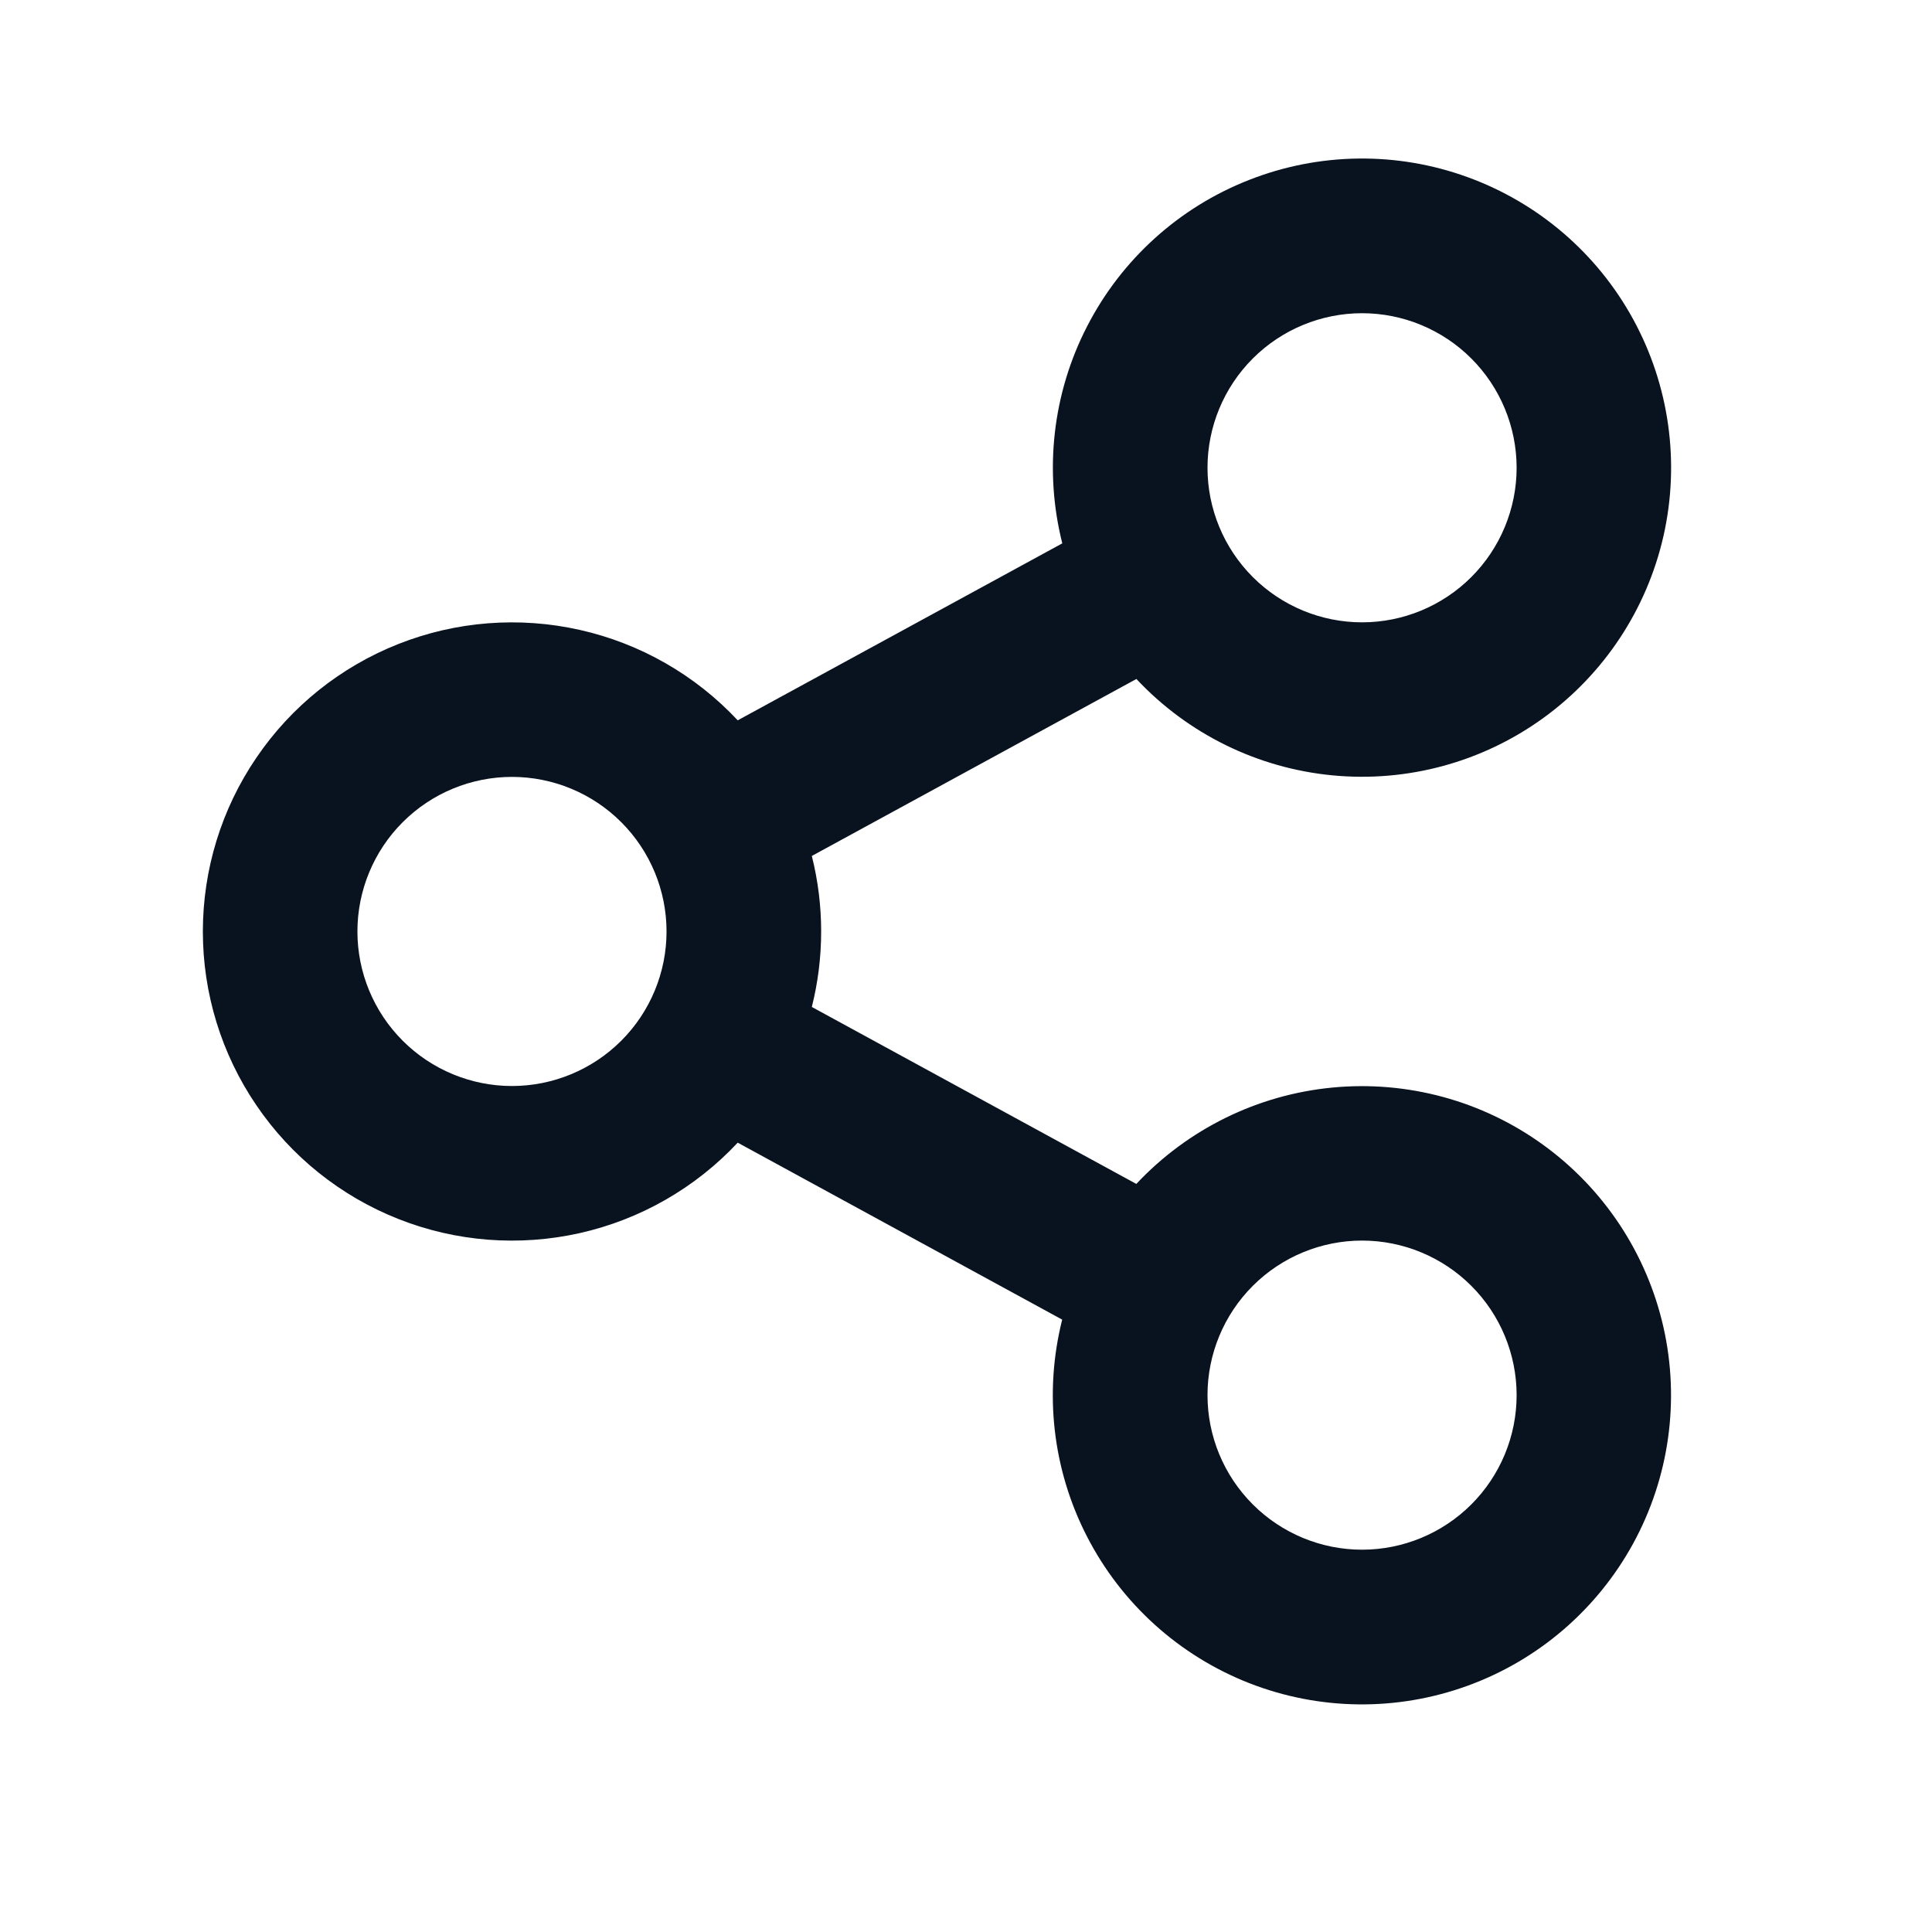
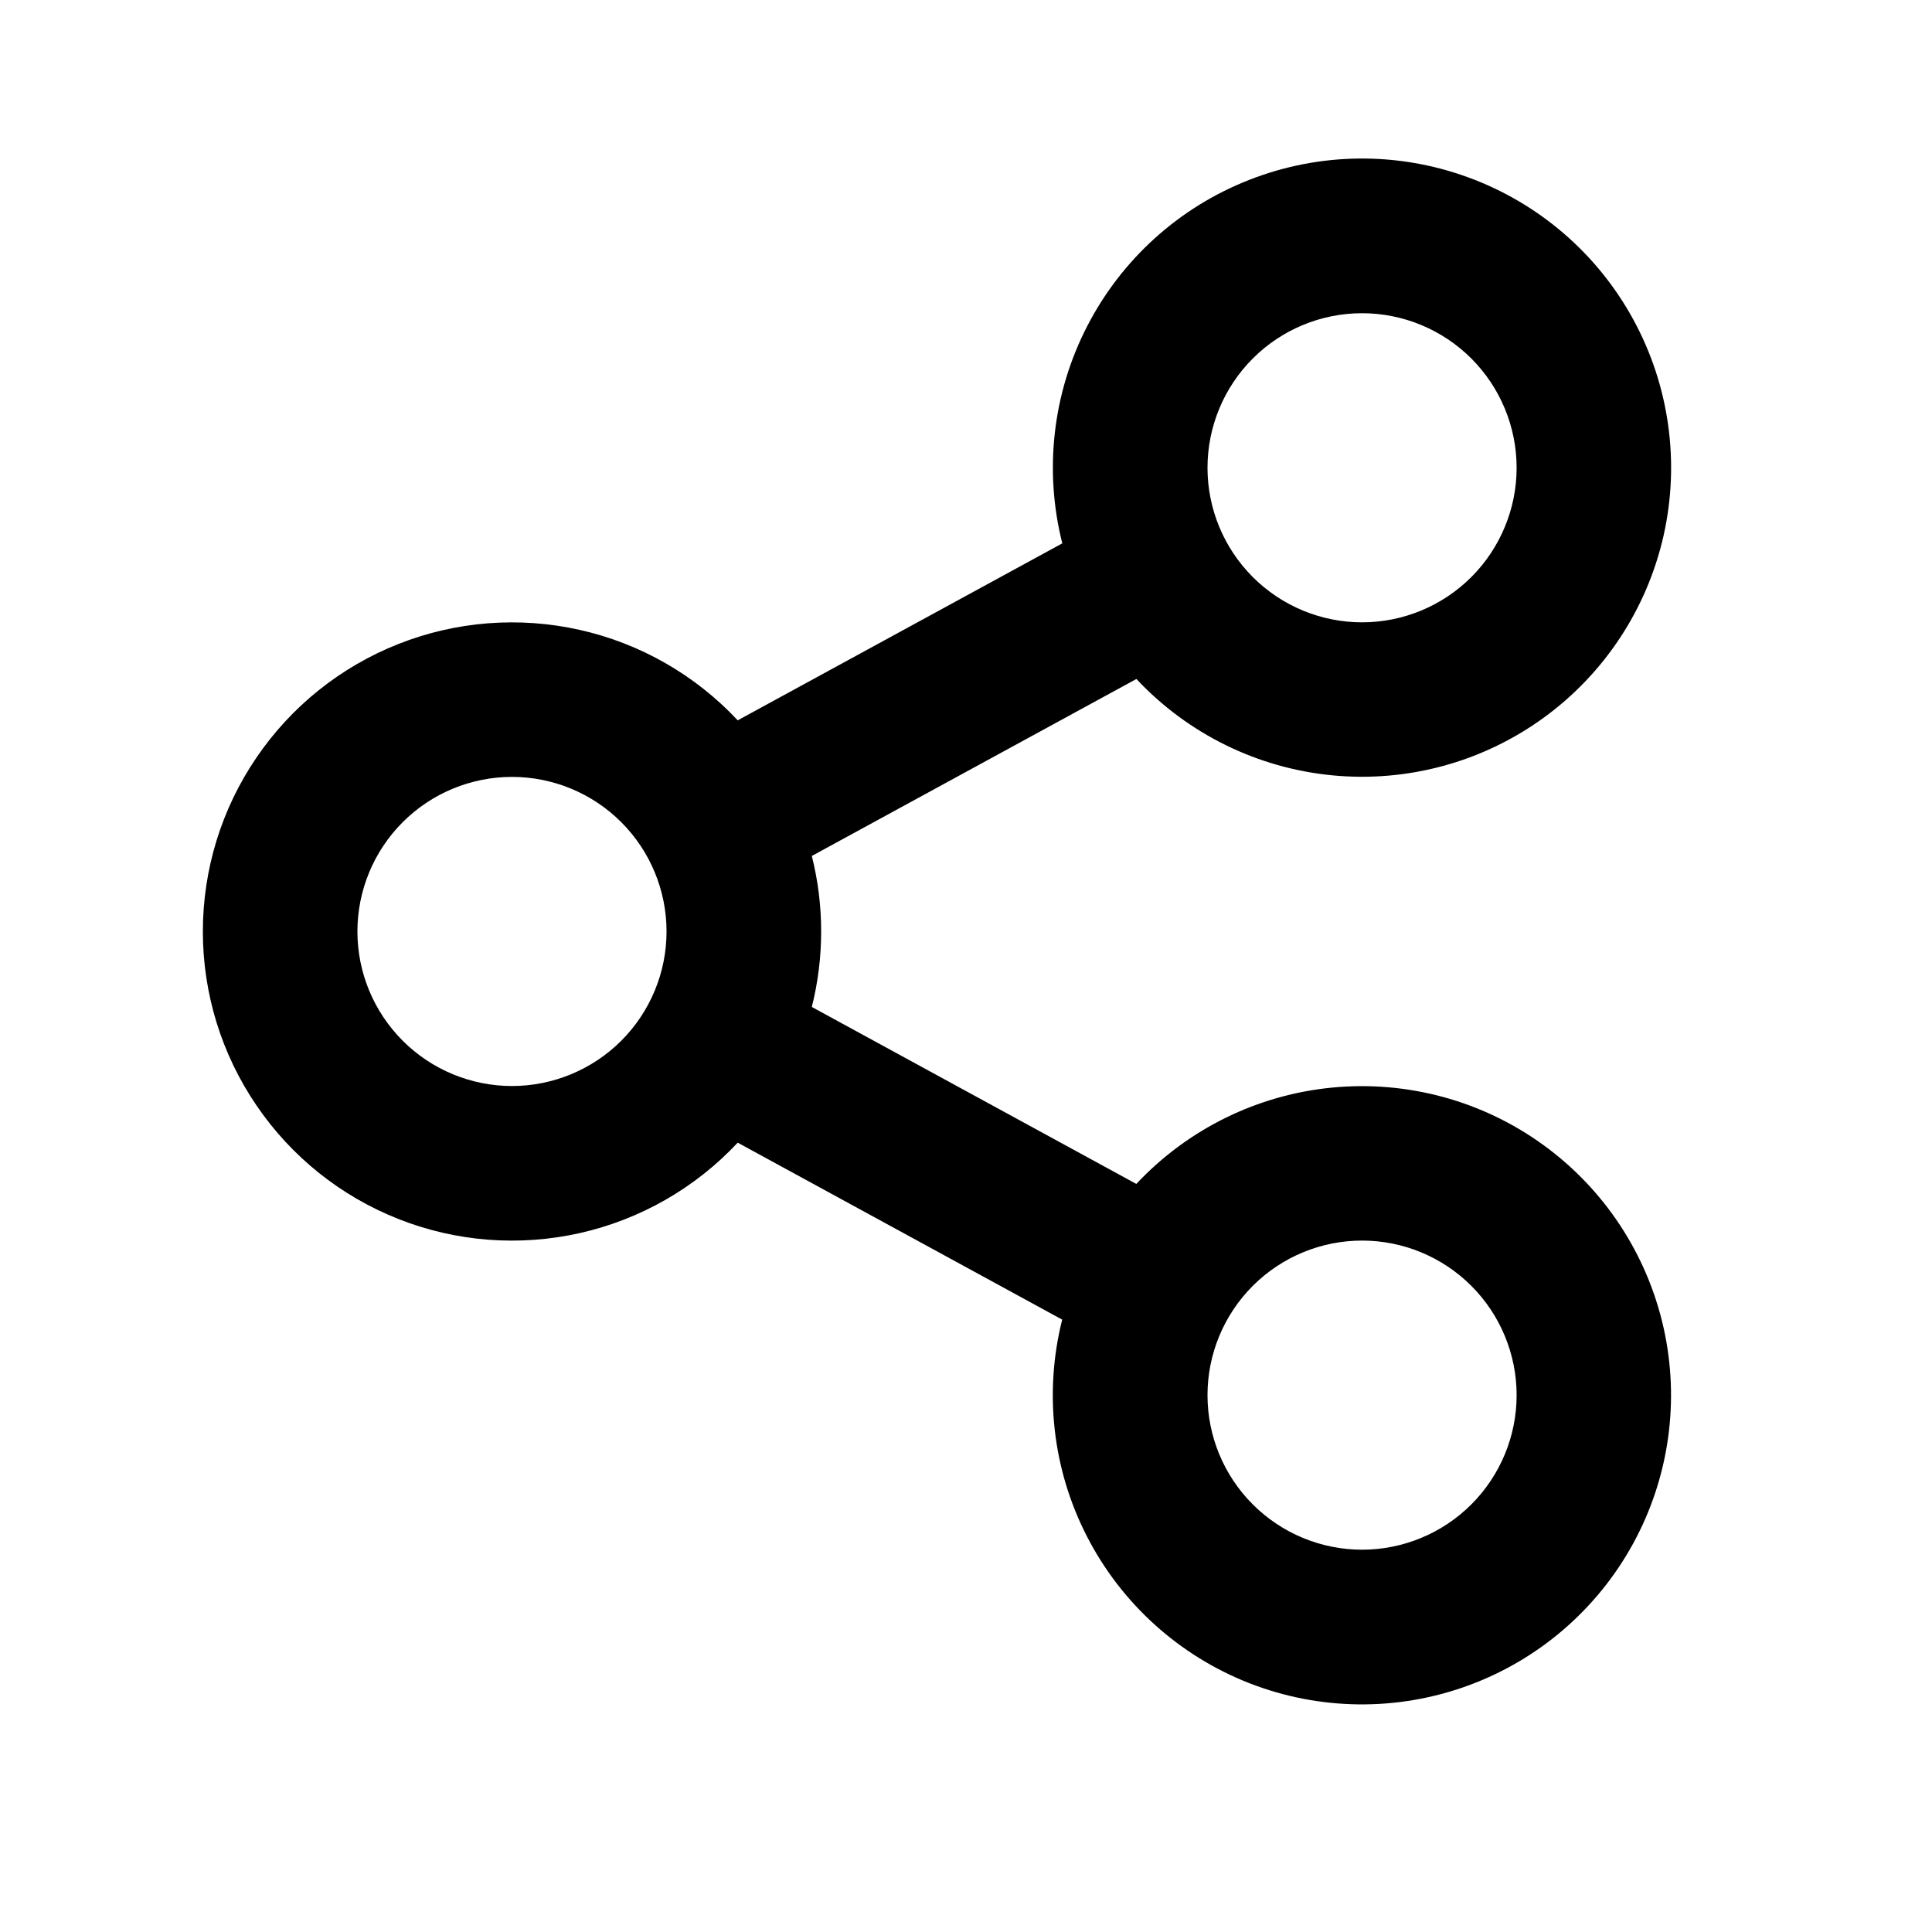
<svg xmlns="http://www.w3.org/2000/svg" width="25" height="25" viewBox="0 0 25 25" fill="none">
-   <path d="M13.745 17.076L9.546 14.786C8.998 15.372 8.286 15.78 7.503 15.956C6.72 16.132 5.902 16.069 5.156 15.774C4.409 15.479 3.769 14.967 3.318 14.303C2.866 13.64 2.625 12.856 2.625 12.054C2.625 11.251 2.866 10.467 3.318 9.804C3.769 9.14 4.409 8.628 5.156 8.333C5.902 8.038 6.72 7.975 7.503 8.151C8.286 8.327 8.998 8.735 9.546 9.321L13.746 7.031C13.508 6.087 13.621 5.089 14.067 4.223C14.512 3.357 15.257 2.683 16.164 2.328C17.07 1.972 18.075 1.959 18.99 2.292C19.905 2.624 20.668 3.279 21.134 4.133C21.601 4.988 21.74 5.983 21.526 6.933C21.311 7.882 20.758 8.721 19.969 9.292C19.18 9.863 18.211 10.126 17.242 10.033C16.273 9.94 15.371 9.497 14.705 8.786L10.505 11.076C10.666 11.717 10.666 12.389 10.505 13.03L14.704 15.32C15.37 14.61 16.271 14.166 17.241 14.073C18.21 13.98 19.18 14.243 19.968 14.814C20.757 15.385 21.31 16.224 21.525 17.174C21.739 18.123 21.6 19.119 21.133 19.973C20.666 20.827 19.904 21.482 18.989 21.814C18.074 22.147 17.069 22.134 16.163 21.779C15.256 21.423 14.511 20.749 14.066 19.883C13.62 19.017 13.507 18.019 13.745 17.075V17.076ZM6.625 14.053C7.155 14.053 7.664 13.842 8.039 13.467C8.414 13.092 8.625 12.584 8.625 12.053C8.625 11.523 8.414 11.014 8.039 10.639C7.664 10.264 7.155 10.053 6.625 10.053C6.095 10.053 5.586 10.264 5.211 10.639C4.836 11.014 4.625 11.523 4.625 12.053C4.625 12.584 4.836 13.092 5.211 13.467C5.586 13.842 6.095 14.053 6.625 14.053ZM17.625 8.053C18.155 8.053 18.664 7.842 19.039 7.467C19.414 7.092 19.625 6.583 19.625 6.053C19.625 5.523 19.414 5.014 19.039 4.639C18.664 4.264 18.155 4.053 17.625 4.053C17.095 4.053 16.586 4.264 16.211 4.639C15.836 5.014 15.625 5.523 15.625 6.053C15.625 6.583 15.836 7.092 16.211 7.467C16.586 7.842 17.095 8.053 17.625 8.053ZM17.625 20.053C18.155 20.053 18.664 19.842 19.039 19.467C19.414 19.092 19.625 18.584 19.625 18.053C19.625 17.523 19.414 17.014 19.039 16.639C18.664 16.264 18.155 16.053 17.625 16.053C17.095 16.053 16.586 16.264 16.211 16.639C15.836 17.014 15.625 17.523 15.625 18.053C15.625 18.584 15.836 19.092 16.211 19.467C16.586 19.842 17.095 20.053 17.625 20.053Z" fill="#09121F" />
+   <path d="M13.745 17.076L9.546 14.786C8.998 15.372 8.286 15.78 7.503 15.956C6.72 16.132 5.902 16.069 5.156 15.774C4.409 15.479 3.769 14.967 3.318 14.303C2.866 13.64 2.625 12.856 2.625 12.054C2.625 11.251 2.866 10.467 3.318 9.804C3.769 9.14 4.409 8.628 5.156 8.333C5.902 8.038 6.72 7.975 7.503 8.151C8.286 8.327 8.998 8.735 9.546 9.321L13.746 7.031C13.508 6.087 13.621 5.089 14.067 4.223C14.512 3.357 15.257 2.683 16.164 2.328C17.07 1.972 18.075 1.959 18.99 2.292C19.905 2.624 20.668 3.279 21.134 4.133C21.601 4.988 21.74 5.983 21.526 6.933C21.311 7.882 20.758 8.721 19.969 9.292C19.18 9.863 18.211 10.126 17.242 10.033C16.273 9.94 15.371 9.497 14.705 8.786L10.505 11.076C10.666 11.717 10.666 12.389 10.505 13.03L14.704 15.32C15.37 14.61 16.271 14.166 17.241 14.073C18.21 13.98 19.18 14.243 19.968 14.814C20.757 15.385 21.31 16.224 21.525 17.174C21.739 18.123 21.6 19.119 21.133 19.973C20.666 20.827 19.904 21.482 18.989 21.814C18.074 22.147 17.069 22.134 16.163 21.779C15.256 21.423 14.511 20.749 14.066 19.883C13.62 19.017 13.507 18.019 13.745 17.075V17.076ZM6.625 14.053C7.155 14.053 7.664 13.842 8.039 13.467C8.414 13.092 8.625 12.584 8.625 12.053C8.625 11.523 8.414 11.014 8.039 10.639C7.664 10.264 7.155 10.053 6.625 10.053C6.095 10.053 5.586 10.264 5.211 10.639C4.836 11.014 4.625 11.523 4.625 12.053C4.625 12.584 4.836 13.092 5.211 13.467C5.586 13.842 6.095 14.053 6.625 14.053ZM17.625 8.053C18.155 8.053 18.664 7.842 19.039 7.467C19.414 7.092 19.625 6.583 19.625 6.053C19.625 5.523 19.414 5.014 19.039 4.639C18.664 4.264 18.155 4.053 17.625 4.053C17.095 4.053 16.586 4.264 16.211 4.639C15.836 5.014 15.625 5.523 15.625 6.053C15.625 6.583 15.836 7.092 16.211 7.467C16.586 7.842 17.095 8.053 17.625 8.053ZM17.625 20.053C18.155 20.053 18.664 19.842 19.039 19.467C19.414 19.092 19.625 18.584 19.625 18.053C19.625 17.523 19.414 17.014 19.039 16.639C18.664 16.264 18.155 16.053 17.625 16.053C17.095 16.053 16.586 16.264 16.211 16.639C15.836 17.014 15.625 17.523 15.625 18.053C15.625 18.584 15.836 19.092 16.211 19.467C16.586 19.842 17.095 20.053 17.625 20.053Z" fill="currentColor" />
</svg>
